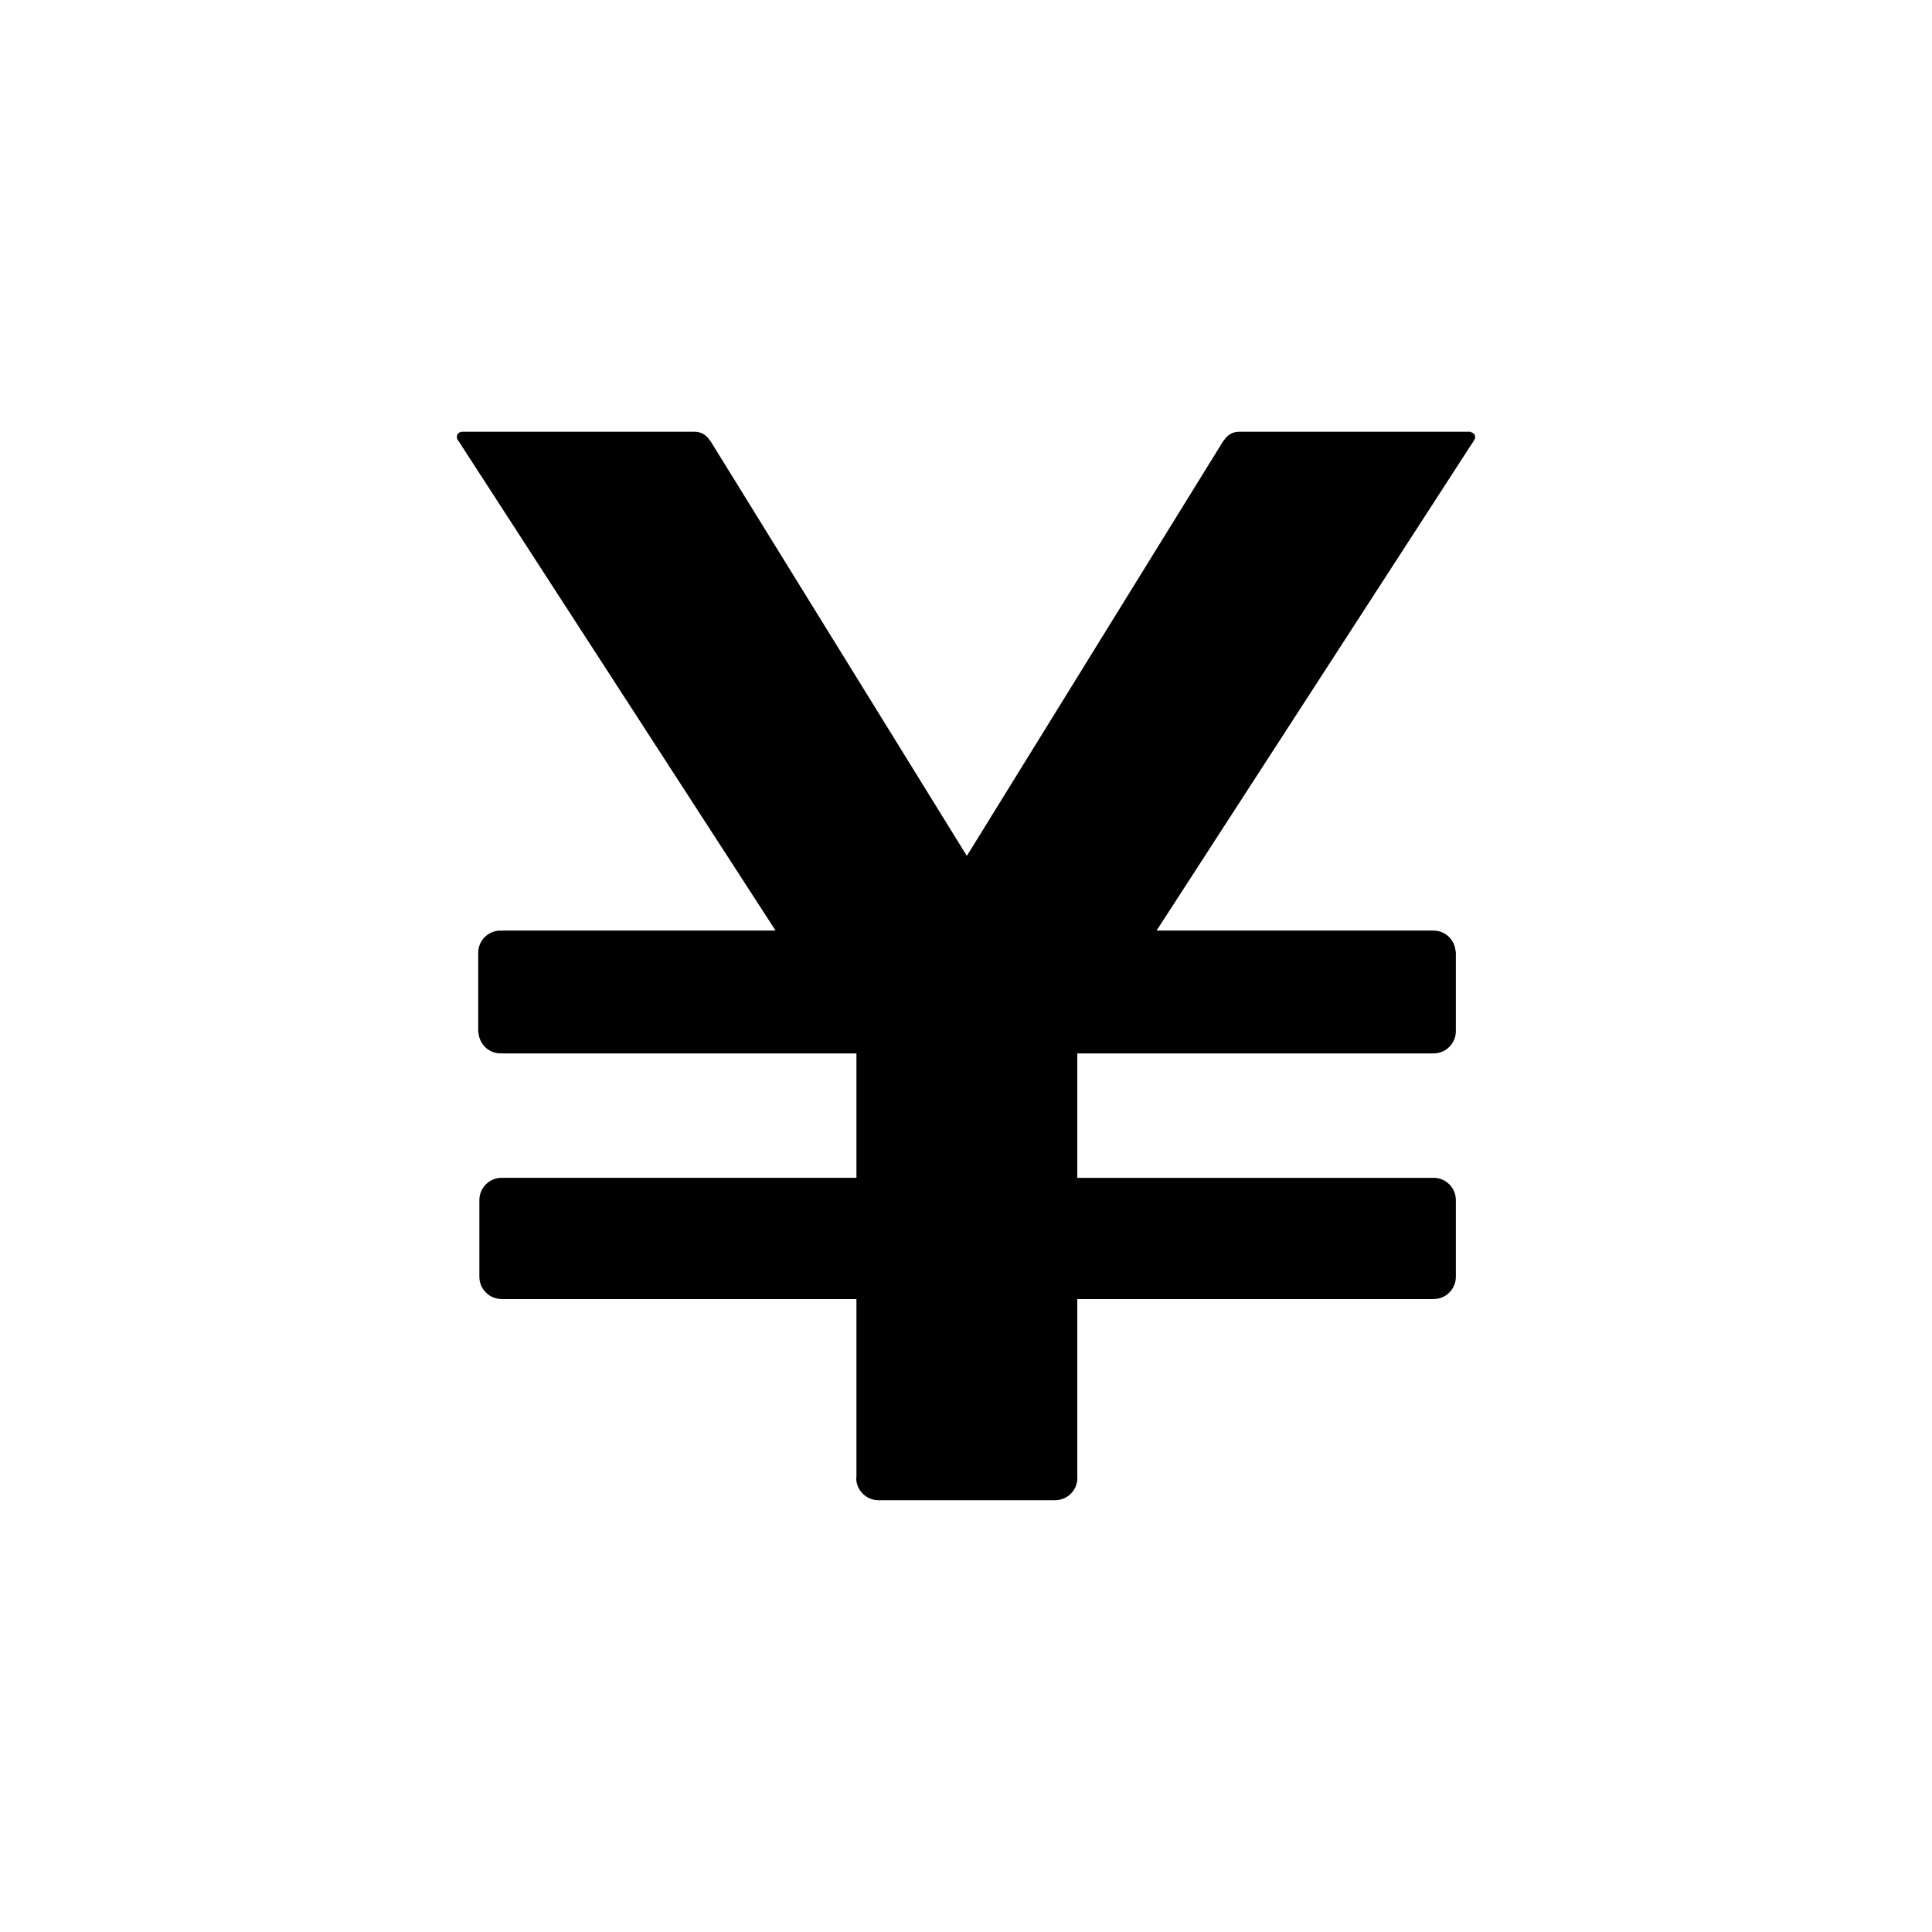
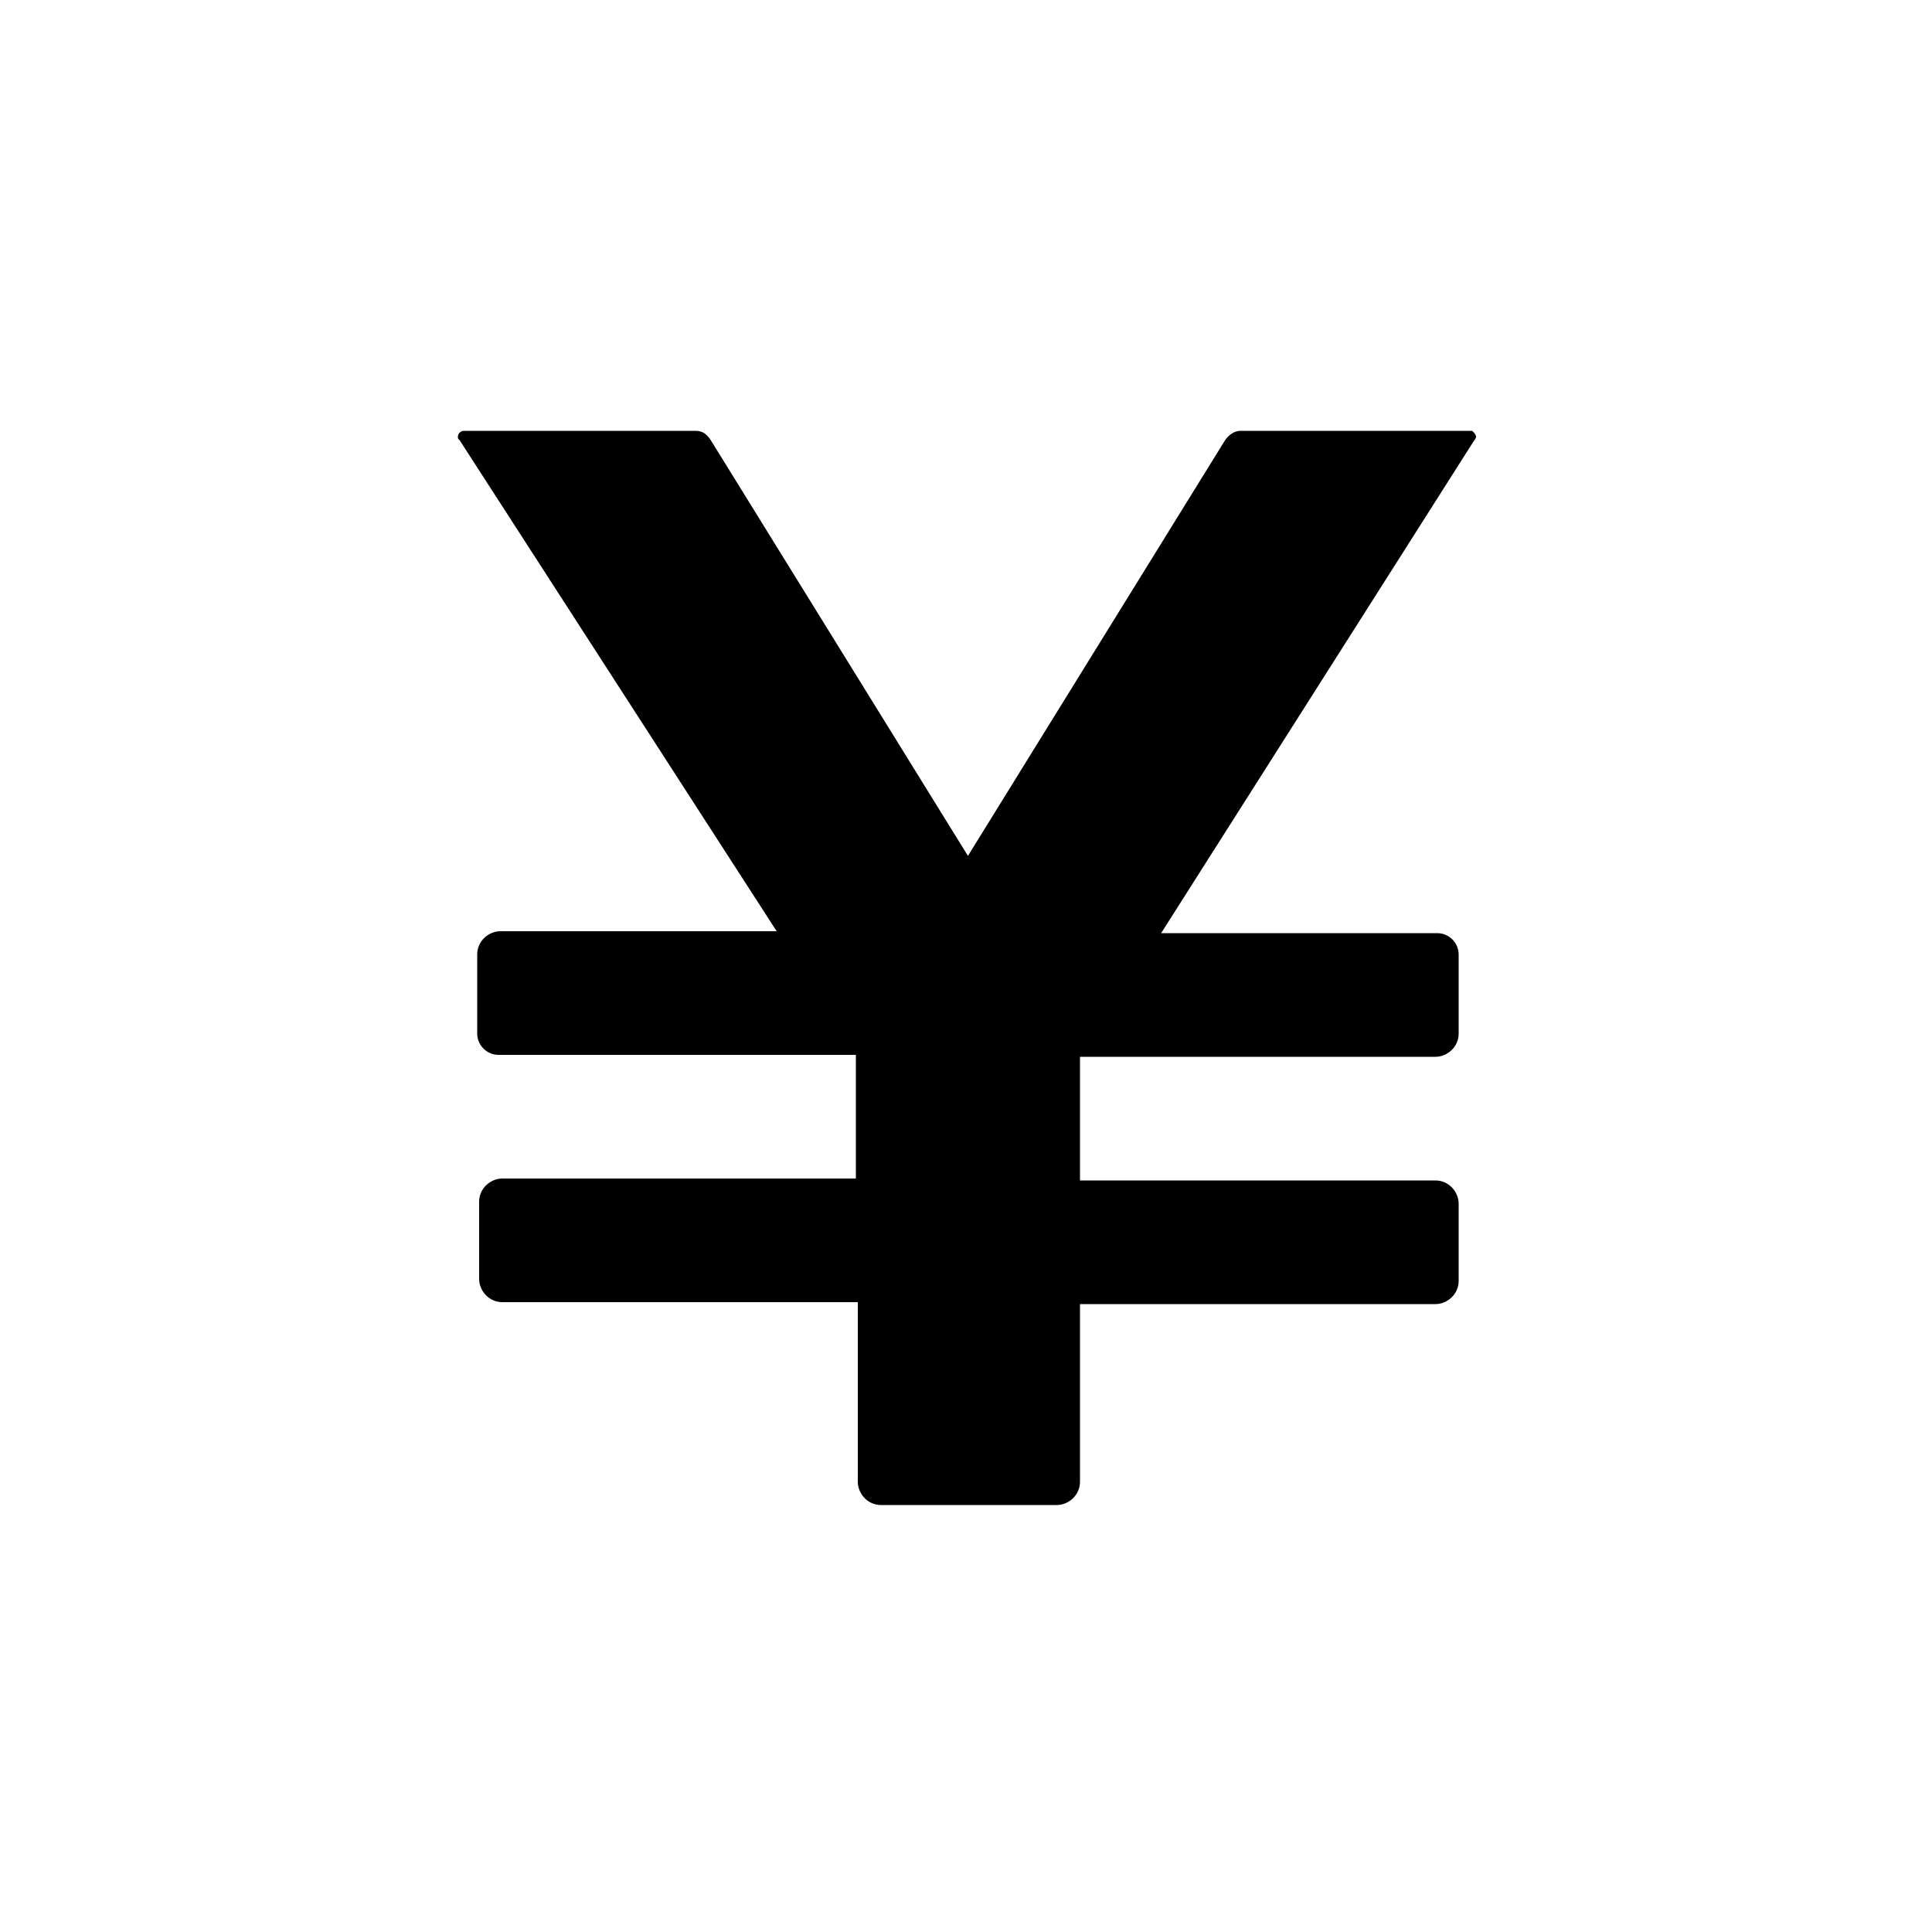
- <svg xmlns="http://www.w3.org/2000/svg" version="1.1" id="Layer_1" x="0px" y="0px" width="100px" height="100px" viewBox="0 0 100 100" enable-background="new 0 0 100 100" xml:space="preserve">
+ <svg xmlns="http://www.w3.org/2000/svg" version="1.1" id="Layer_1" x="0px" y="0px" viewBox="-249 351 100 100" enable-background="new -249 351 100 100" xml:space="preserve">
  <g>
-     <path d="M76.275,22.811c0.049-0.049,0.079-0.116,0.079-0.191c0-0.134-0.103-0.233-0.232-0.255v-0.017h-0.488h-0.488H64.121   c-0.338,0-0.62,0.191-0.78,0.463h-0.016l-13.281,21.49l-13.281-21.49h-0.014c-0.159-0.272-0.442-0.463-0.78-0.463H24.893h-0.438   h-0.538c-0.15,0-0.272,0.122-0.272,0.272c0,0.074,0.031,0.142,0.079,0.191h-0.001l16.42,25.354H25.977v0.017   c-0.025-0.002-0.046-0.015-0.072-0.015c-0.637,0-1.153,0.516-1.153,1.153l0,0v4.05l0,0l0,0v0.07h0.014   c0.038,0.602,0.527,1.083,1.139,1.083c0.026,0,0.047-0.012,0.072-0.014v0.015h18.352v6.439H25.977v0.002   c-0.004,0-0.008-0.002-0.012-0.002c-0.637,0-1.153,0.516-1.153,1.153v3.969c0,0.637,0.516,1.153,1.153,1.153   c0.004,0,0.008-0.002,0.012-0.002v0.004h18.352v9.199c-0.001,0.021-0.012,0.038-0.012,0.058c0,0.637,0.516,1.153,1.153,1.153   c0.001,0,0.002,0,0.002,0l0.001,0.001h9.141v-0.001c0.636-0.001,1.151-0.517,1.151-1.153c0-0.011-0.006-0.021-0.006-0.031v-9.225   h18.433v-0.004c0.004,0,0.007,0.002,0.01,0.002c0.637,0,1.153-0.516,1.153-1.153v-3.969c0-0.637-0.516-1.153-1.153-1.153   c-0.004,0-0.007,0.002-0.01,0.002v-0.002H55.759v-6.439h18.433v-0.003c0.004,0,0.007,0.002,0.01,0.002   c0.637,0,1.153-0.516,1.153-1.153V49.25h-0.014c-0.038-0.602-0.527-1.083-1.139-1.083c-0.004,0-0.007,0.002-0.01,0.002v-0.004   H59.864l16.42-25.354H76.275z" />
+     <path d="M-172.7,373.8c0,0,0.1-0.1,0.1-0.2c0-0.1-0.1-0.2-0.2-0.3v0h-0.5h-0.5h-11c-0.3,0-0.6,0.2-0.8,0.5h0l-13.3,21.5l-13.3-21.5   h0c-0.2-0.3-0.4-0.5-0.8-0.5h-11.1h-0.4h-0.5c-0.1,0-0.3,0.1-0.3,0.3c0,0.1,0,0.1,0.1,0.2h0l16.4,25.4H-223v0c0,0,0,0-0.1,0   c-0.6,0-1.2,0.5-1.2,1.2l0,0v4l0,0l0,0v0.1h0c0,0.6,0.5,1.1,1.1,1.1c0,0,0,0,0.1,0v0h18.4v6.4H-223v0c0,0,0,0,0,0   c-0.6,0-1.2,0.5-1.2,1.2v4c0,0.6,0.5,1.2,1.2,1.2c0,0,0,0,0,0v0h18.4v9.2c0,0,0,0,0,0.1c0,0.6,0.5,1.2,1.2,1.2c0,0,0,0,0,0l0,0h9.1   v0c0.6,0,1.2-0.5,1.2-1.2c0,0,0,0,0,0v-9.2h18.4v0c0,0,0,0,0,0c0.6,0,1.2-0.5,1.2-1.2v-4c0-0.6-0.5-1.2-1.2-1.2c0,0,0,0,0,0v0   h-18.4v-6.4h18.4v0c0,0,0,0,0,0c0.6,0,1.2-0.5,1.2-1.2v-4.1h0c0-0.6-0.5-1.1-1.1-1.1c0,0,0,0,0,0v0h-14.3L-172.7,373.8   C-172.7,373.8-172.7,373.8-172.7,373.8z" />
  </g>
</svg>
